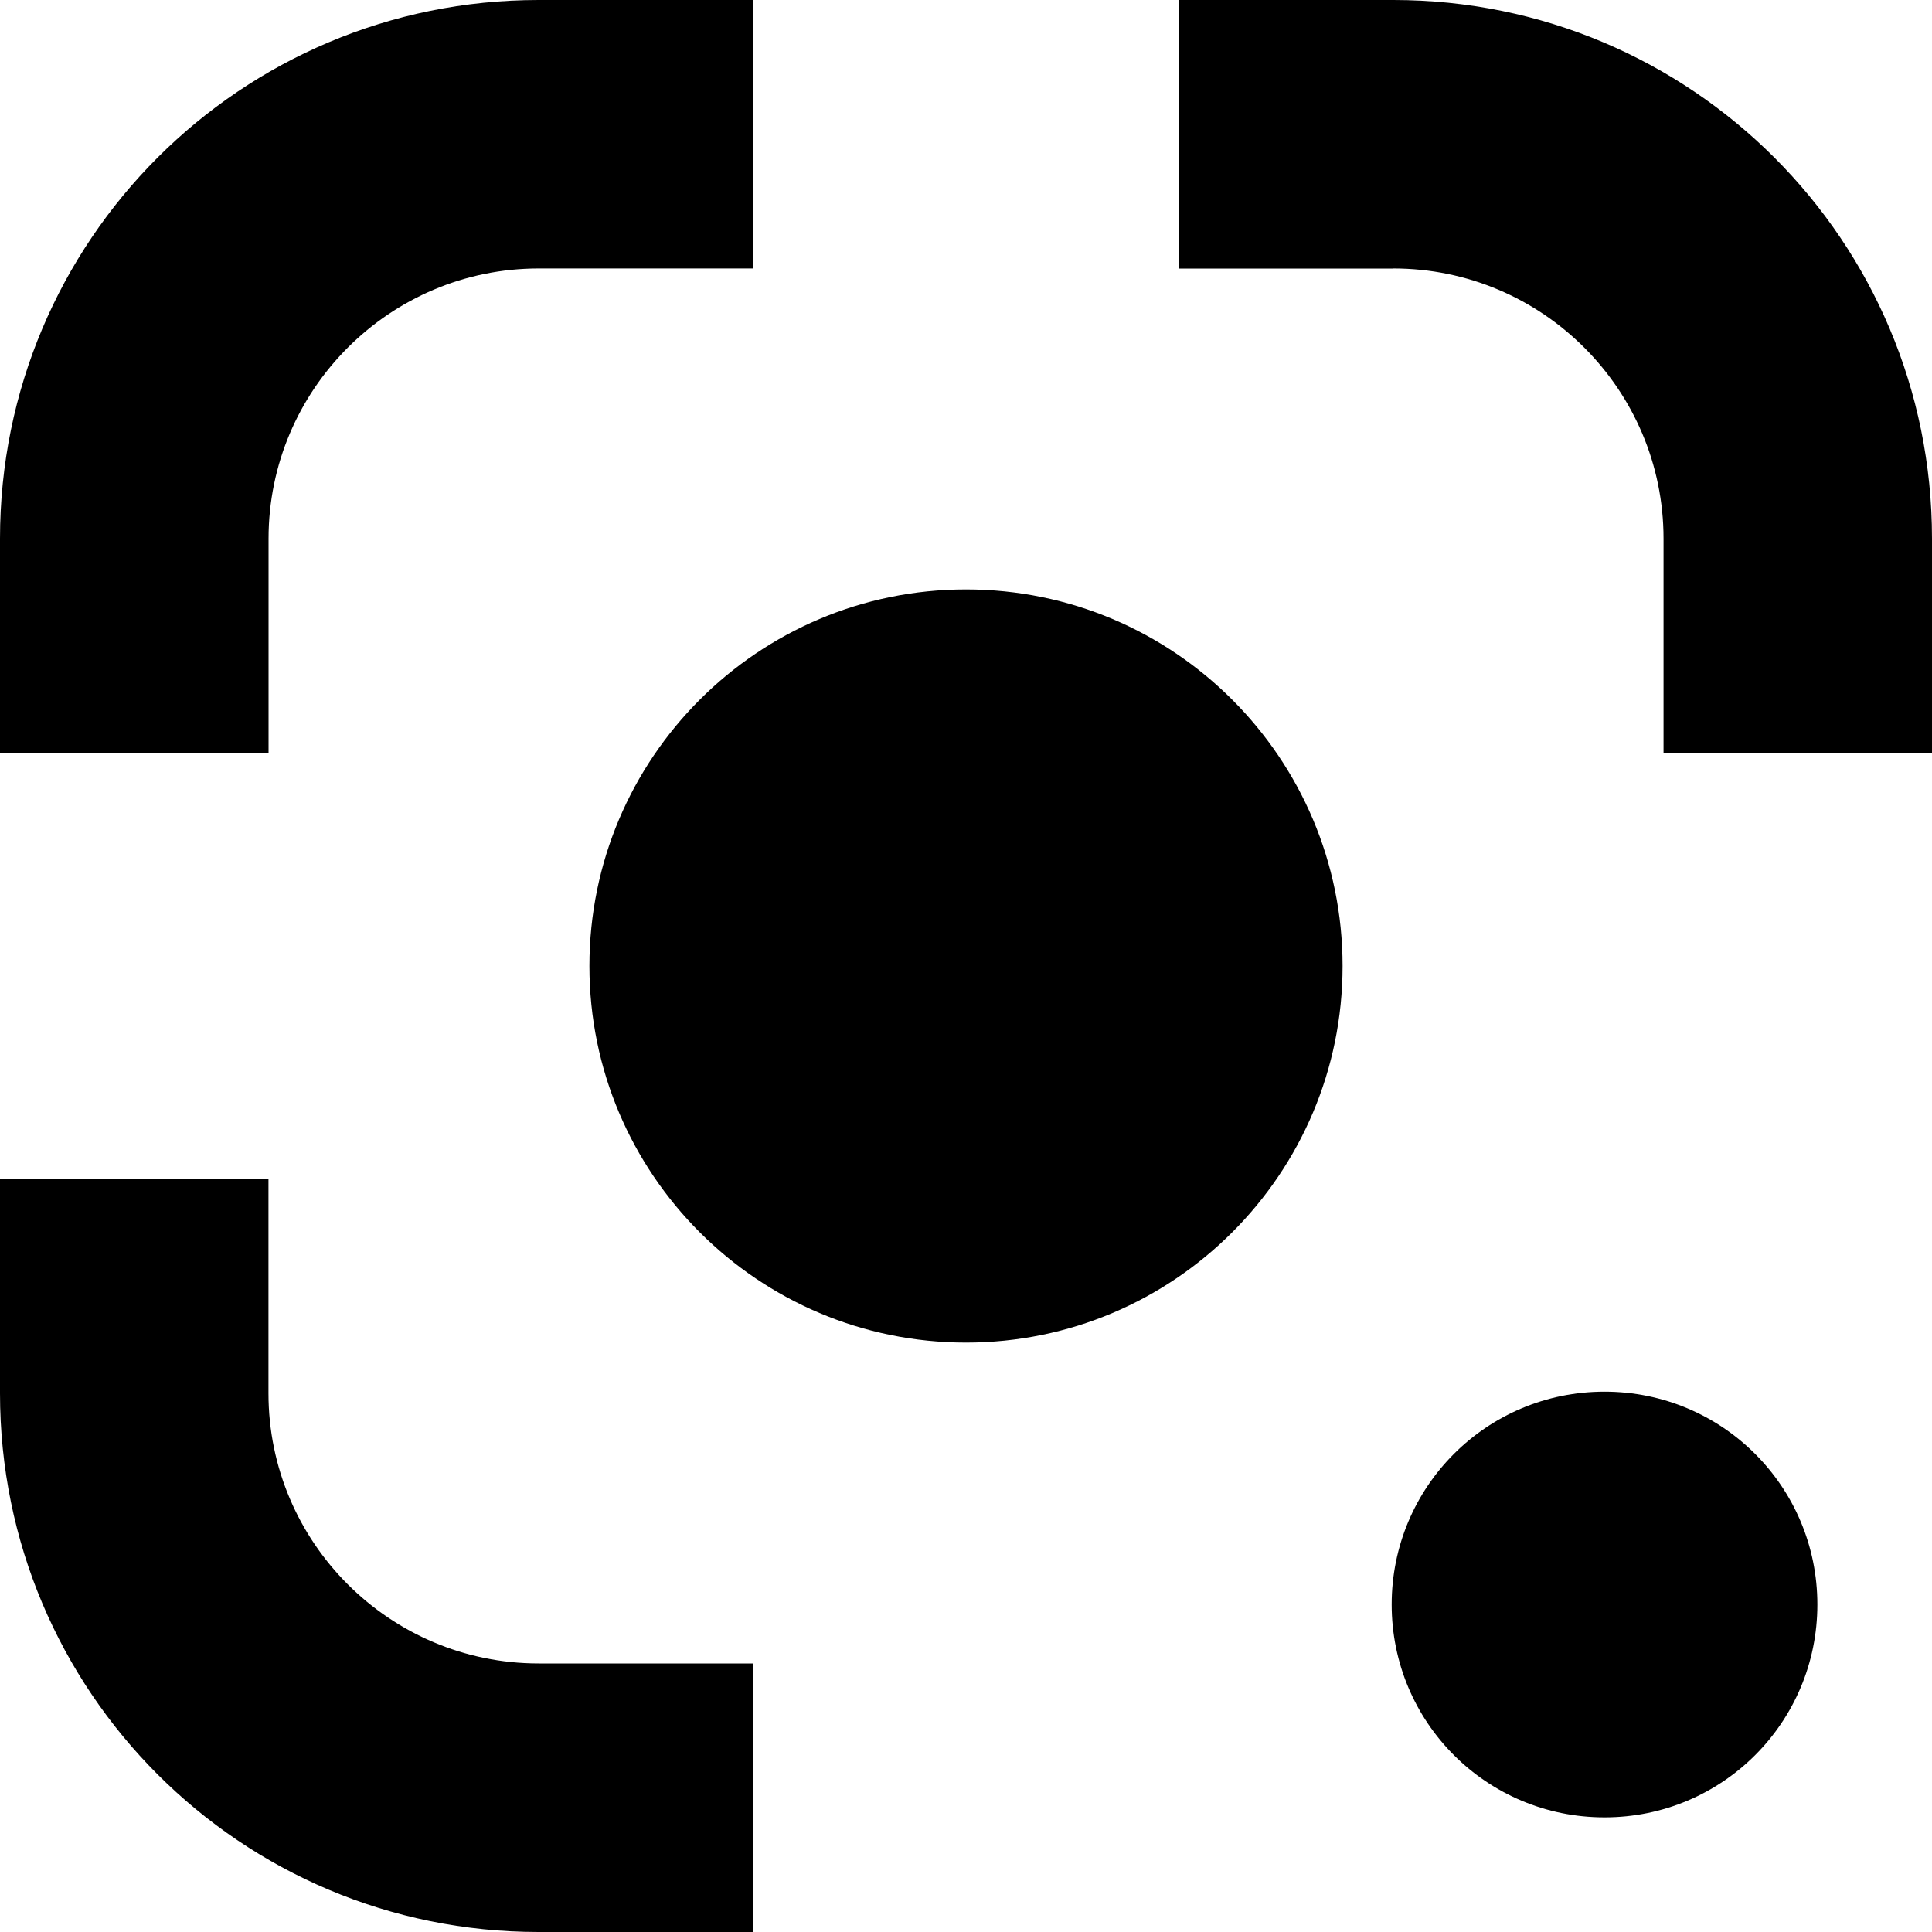
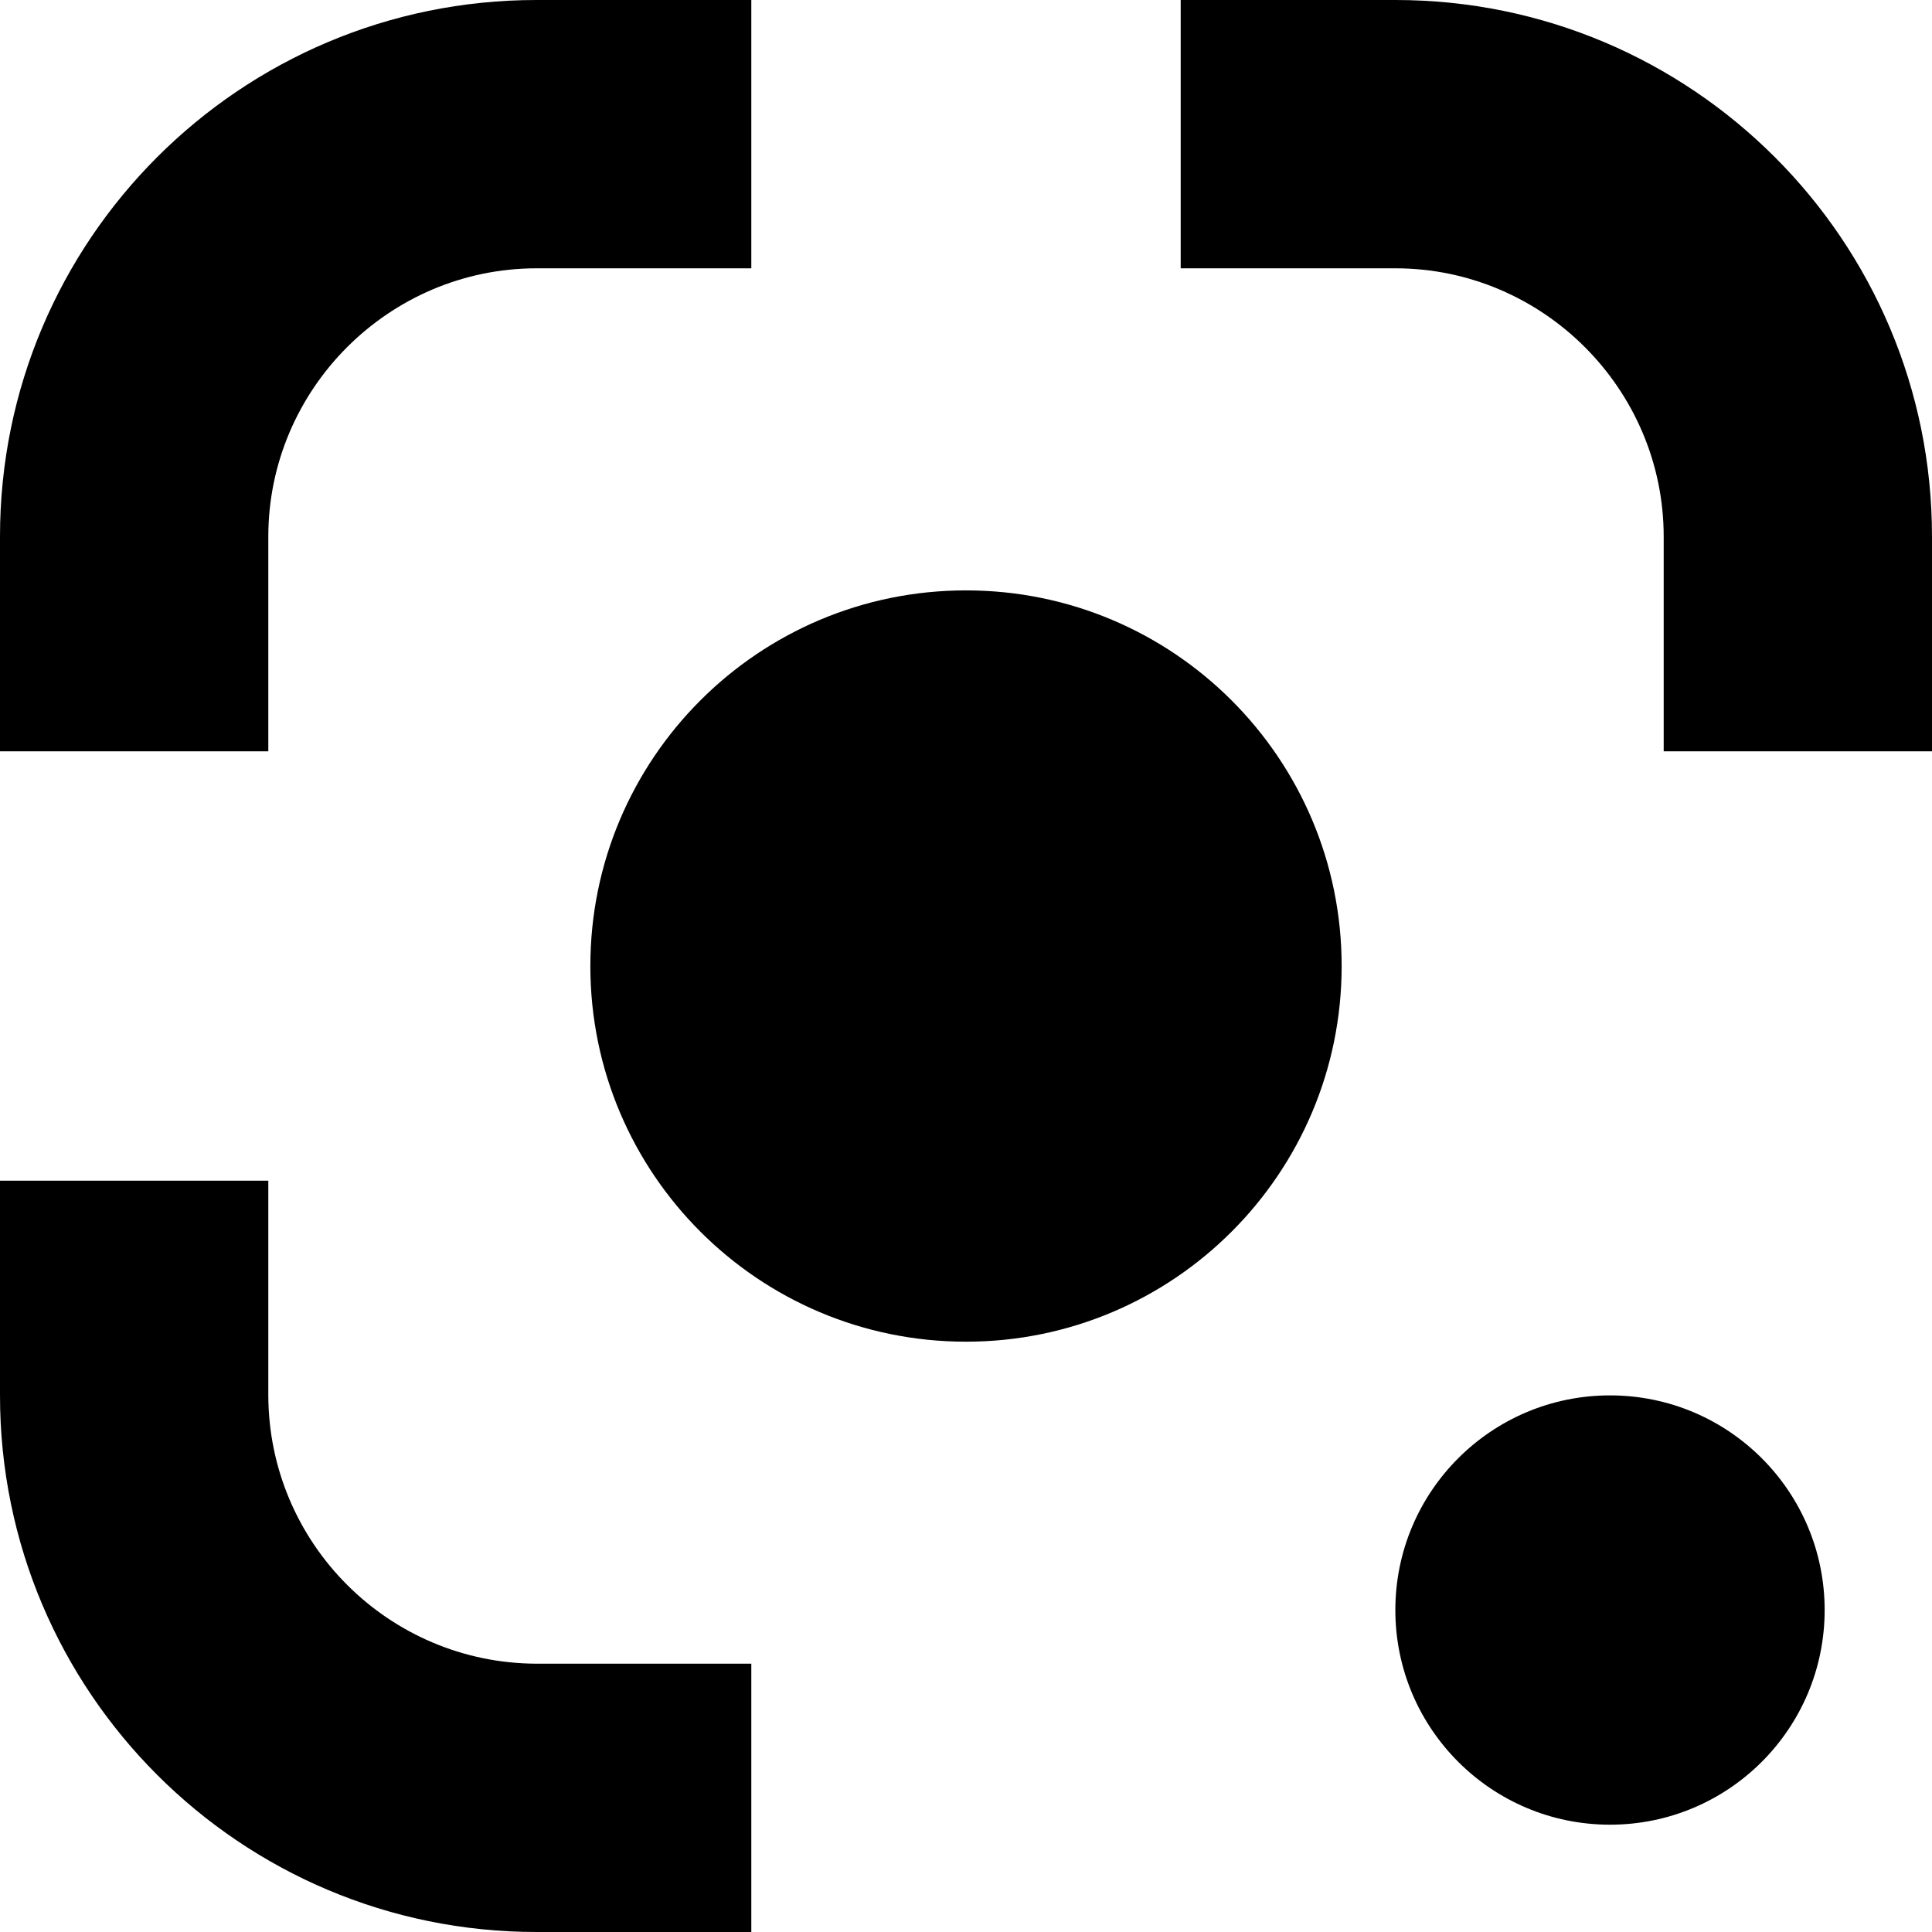
<svg xmlns="http://www.w3.org/2000/svg" role="img" viewBox="0 0 24 24">
-   <path d="M19.932 17.288c1.464 0 2.644 1.18 2.644 2.644s-1.18 2.644-2.644 2.644c-1.464 0-2.644-1.18-2.644-2.644 0-1.464 1.18-2.644 2.644-2.644M12 7.322c2.583 0 4.678 2.095 4.678 4.678 0 2.583-2.095 4.678-4.678 4.678-2.583 0-4.678-2.095-4.678-4.678 0-2.583 2.095-4.678 4.678-4.678M6.691 20.664c-1.851 0-3.356-1.505-3.356-3.356v-2.664H0v2.664C0 21.01 2.99 24 6.691 24H9.356v-3.336H6.691M3.336 6.691c0-1.851 1.505-3.356 3.356-3.356H9.356V0H6.691C2.99 0 0 2.99 0 6.691V9.356h3.336V6.691m13.973-3.356c1.851 0 3.356 1.505 3.356 3.356V9.356H24V6.691C24 2.99 21.01 0 17.308 0H14.644v3.336h2.664Z" />
+   <path d="M12 16.667a4.666 4.666 0 100-9.333 4.666 4.666 0 000 9.333m8 6a2.666 2.666 0 100-5.333 2.666 2.666 0 000 5.333m-13.333-2a3.343 3.343 0 01-3.334-3.334v-2.666H0v2.666A6.665 6.665 0 006.667 24h2.666v-3.333zm-3.334-14c0-1.834 1.5-3.334 3.334-3.334h2.666V0H6.667A6.665 6.665 0 000 6.667v2.666h3.333zm14-3.334c1.834 0 3.334 1.5 3.334 3.334v2.666H24V6.667A6.665 6.665 0 0017.333 0h-2.666v3.333Z" />
</svg>
